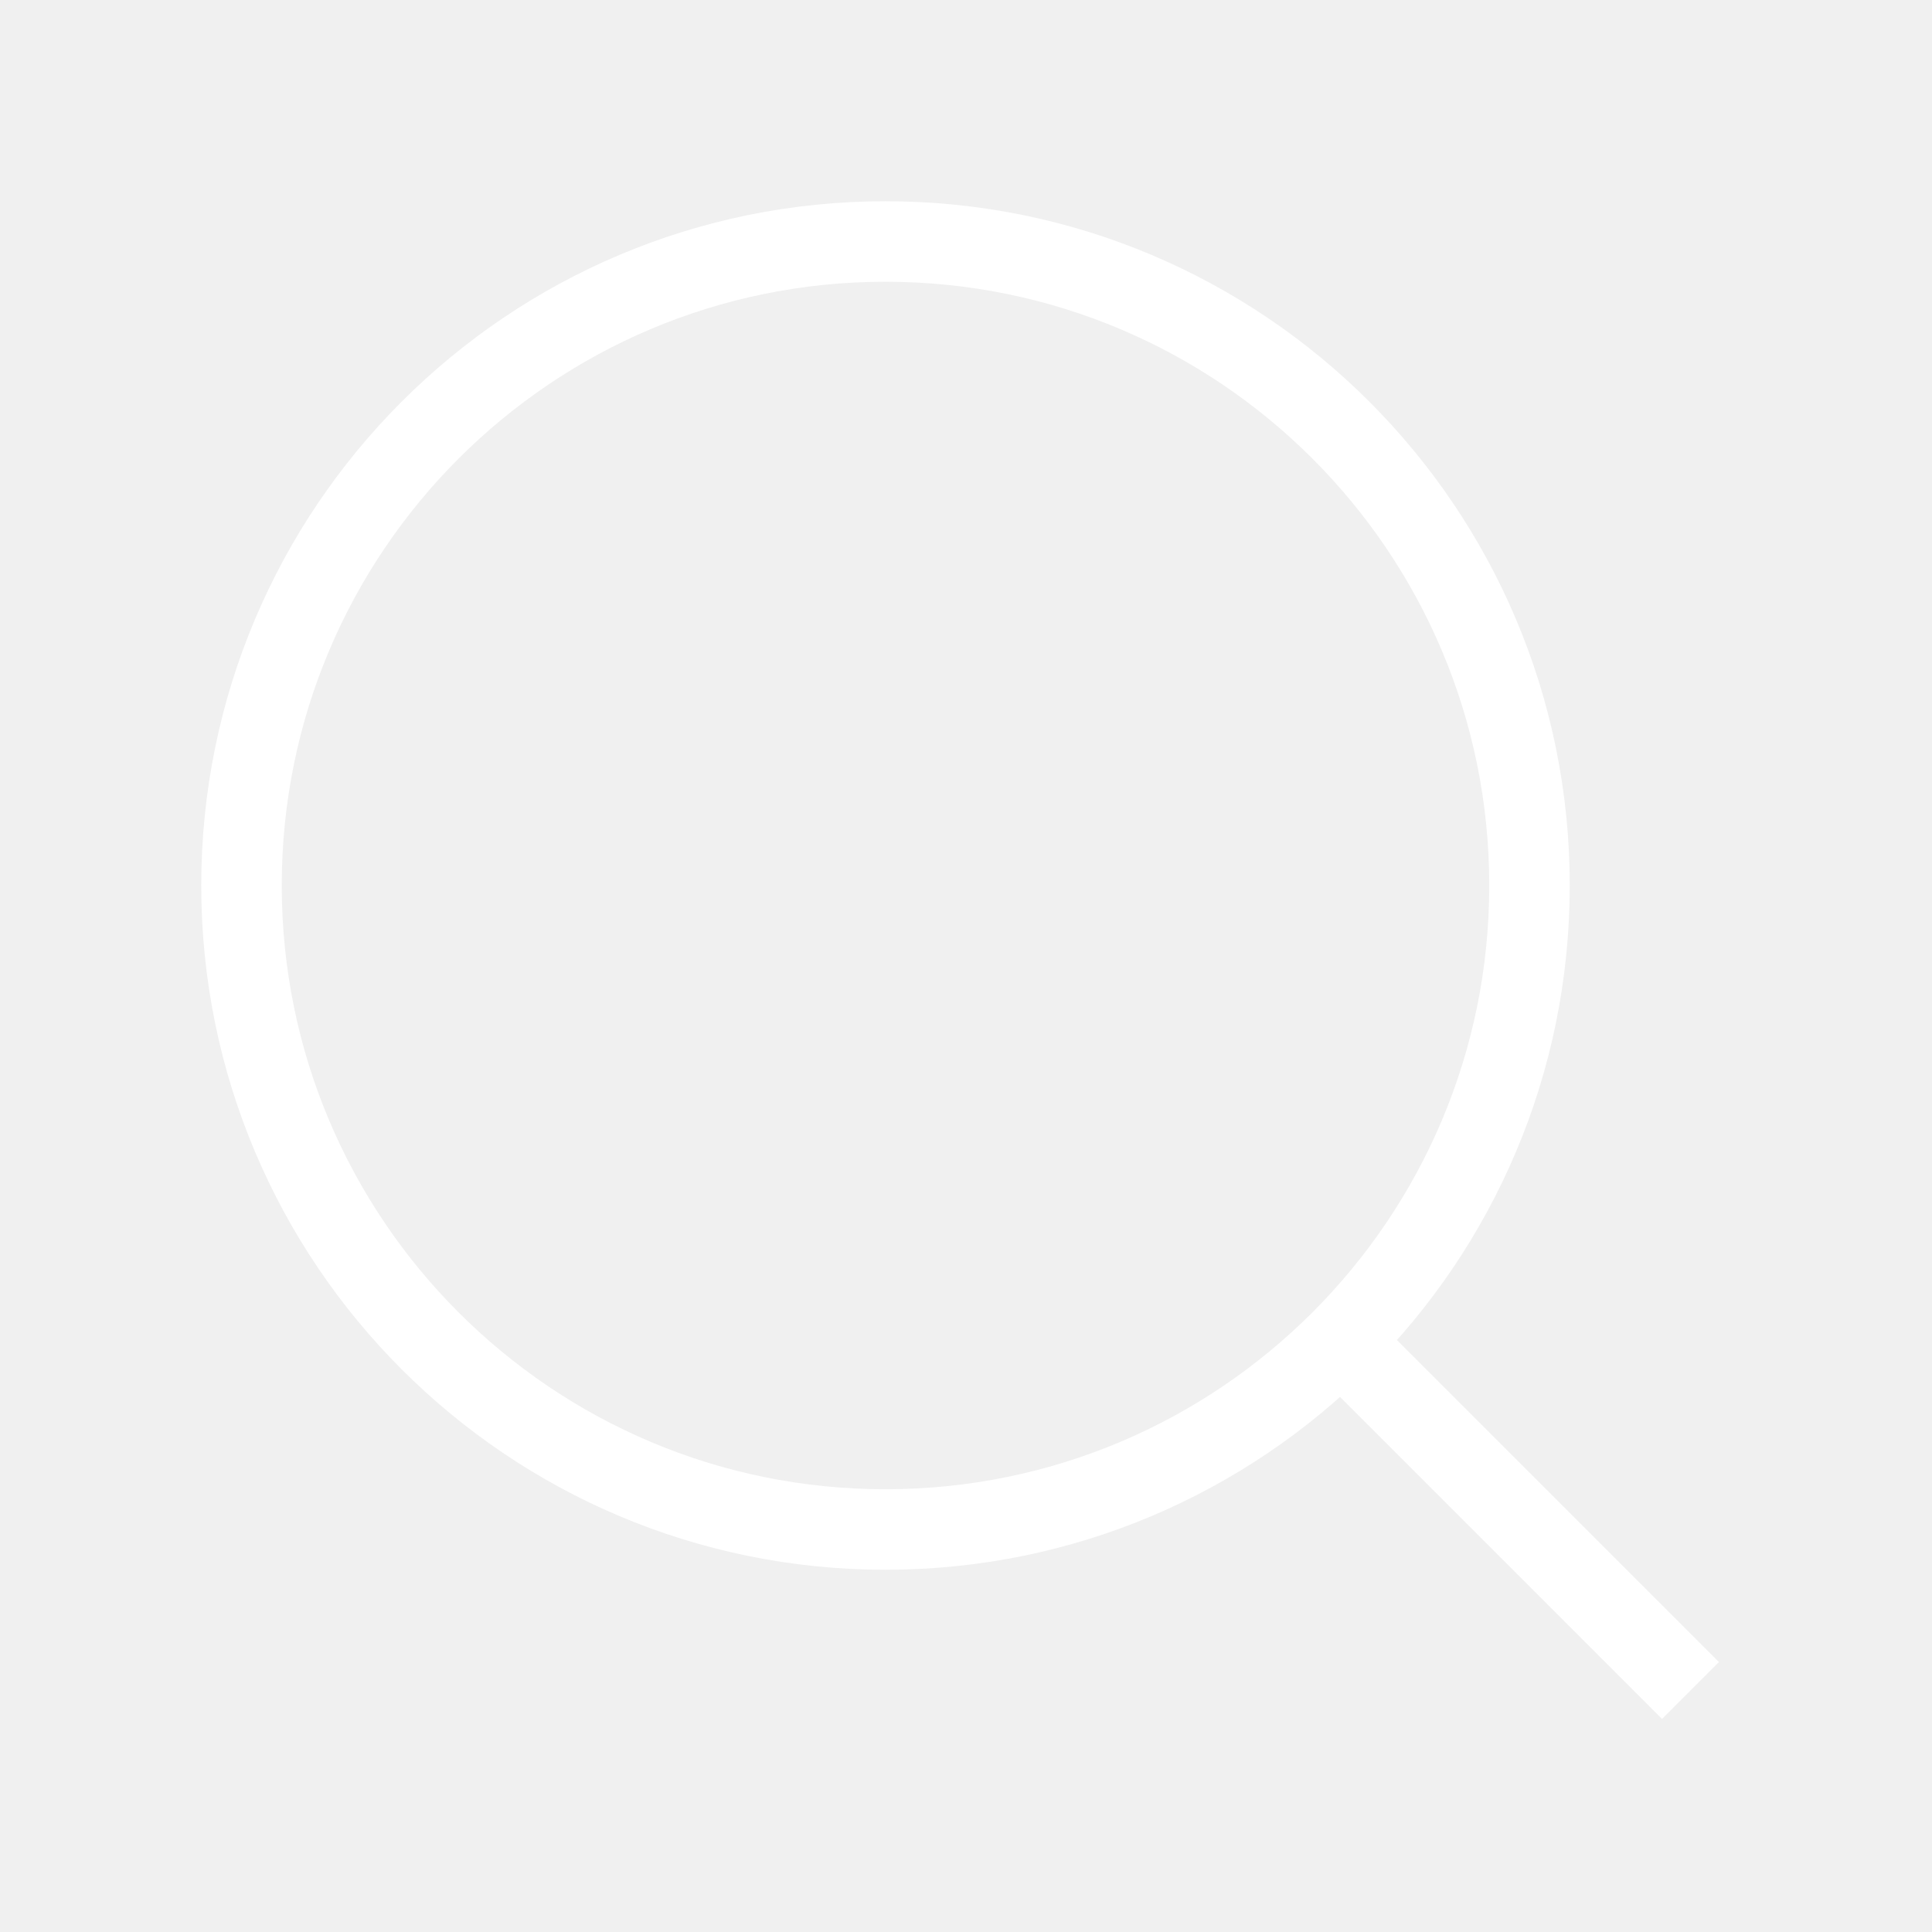
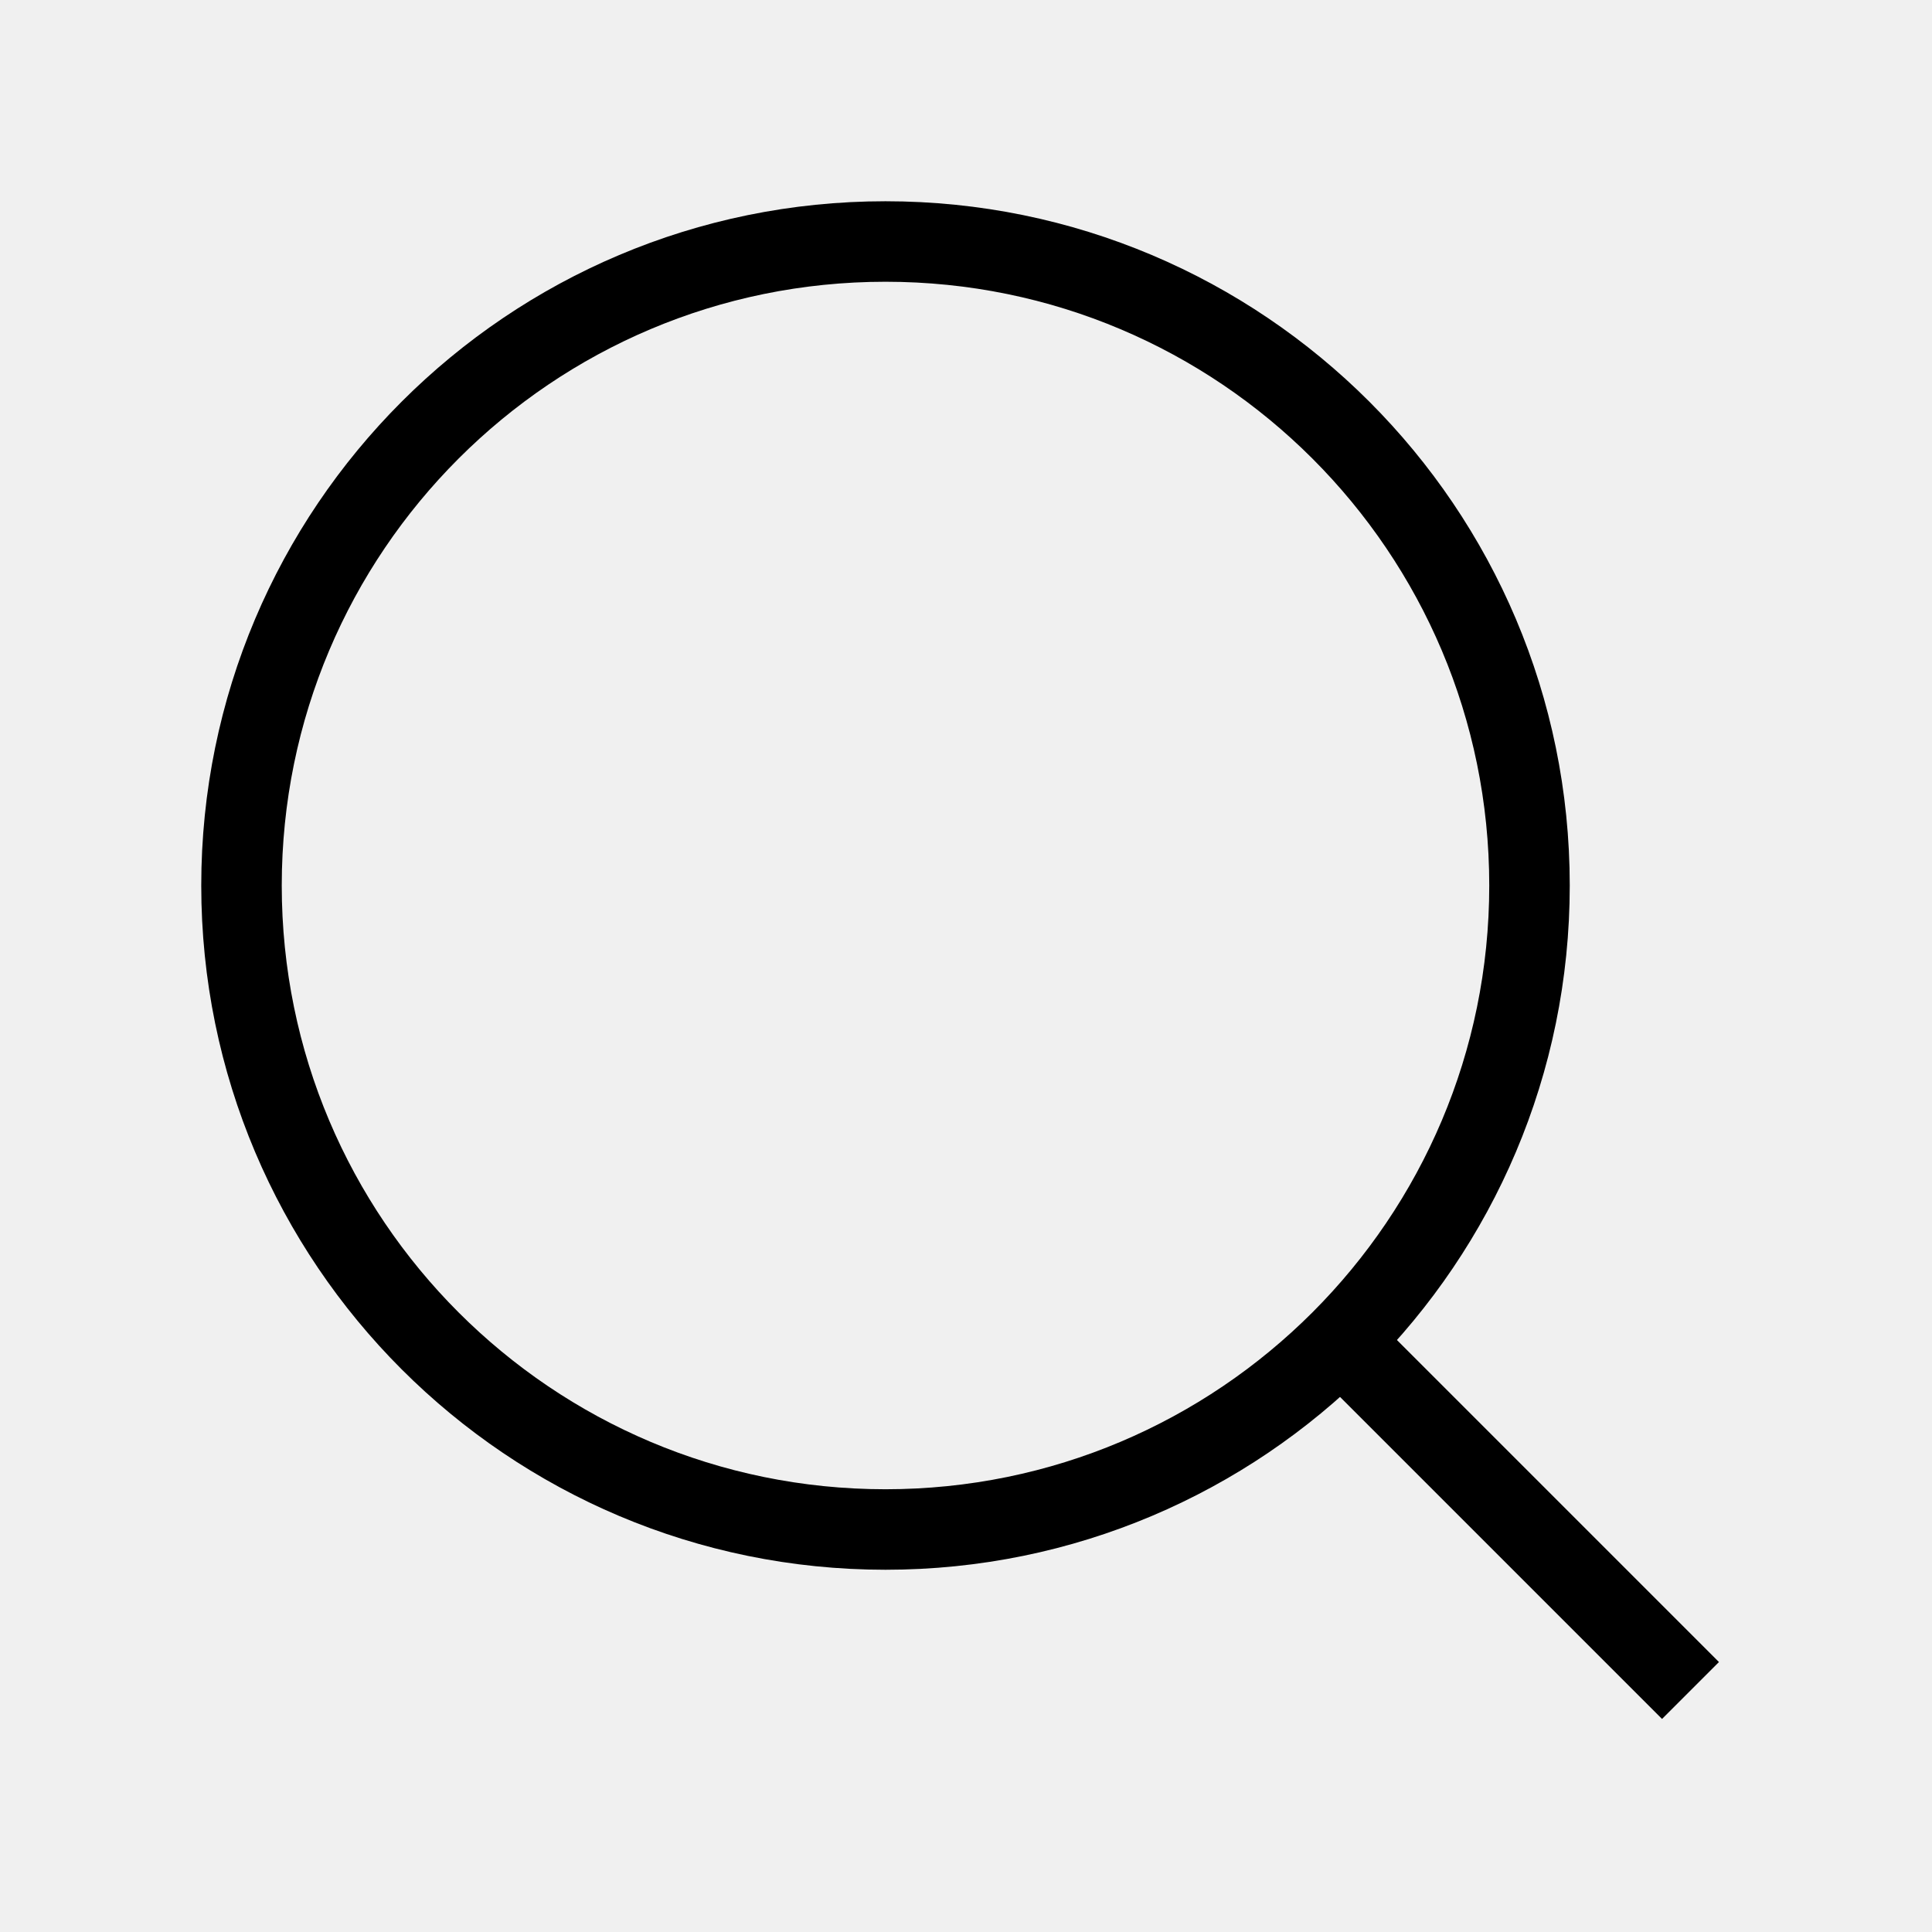
- <svg xmlns="http://www.w3.org/2000/svg" width="24" height="24" viewBox="0 0 24 24" fill="none" stroke="#ffffff" strokeWidth="3" strokeLinecap="round" strokeLinejoin="round" class="lucide lucide-search">
+ <svg xmlns="http://www.w3.org/2000/svg" width="24" height="24" viewBox="0 0 24 24" fill="none" stroke="#000000" strokeWidth="3" strokeLinecap="round" strokeLinejoin="round" class="lucide lucide-search">
  <circle cx="11" cy="11" r="8" />
  <path d="m21 21-4.3-4.3" />
</svg>
